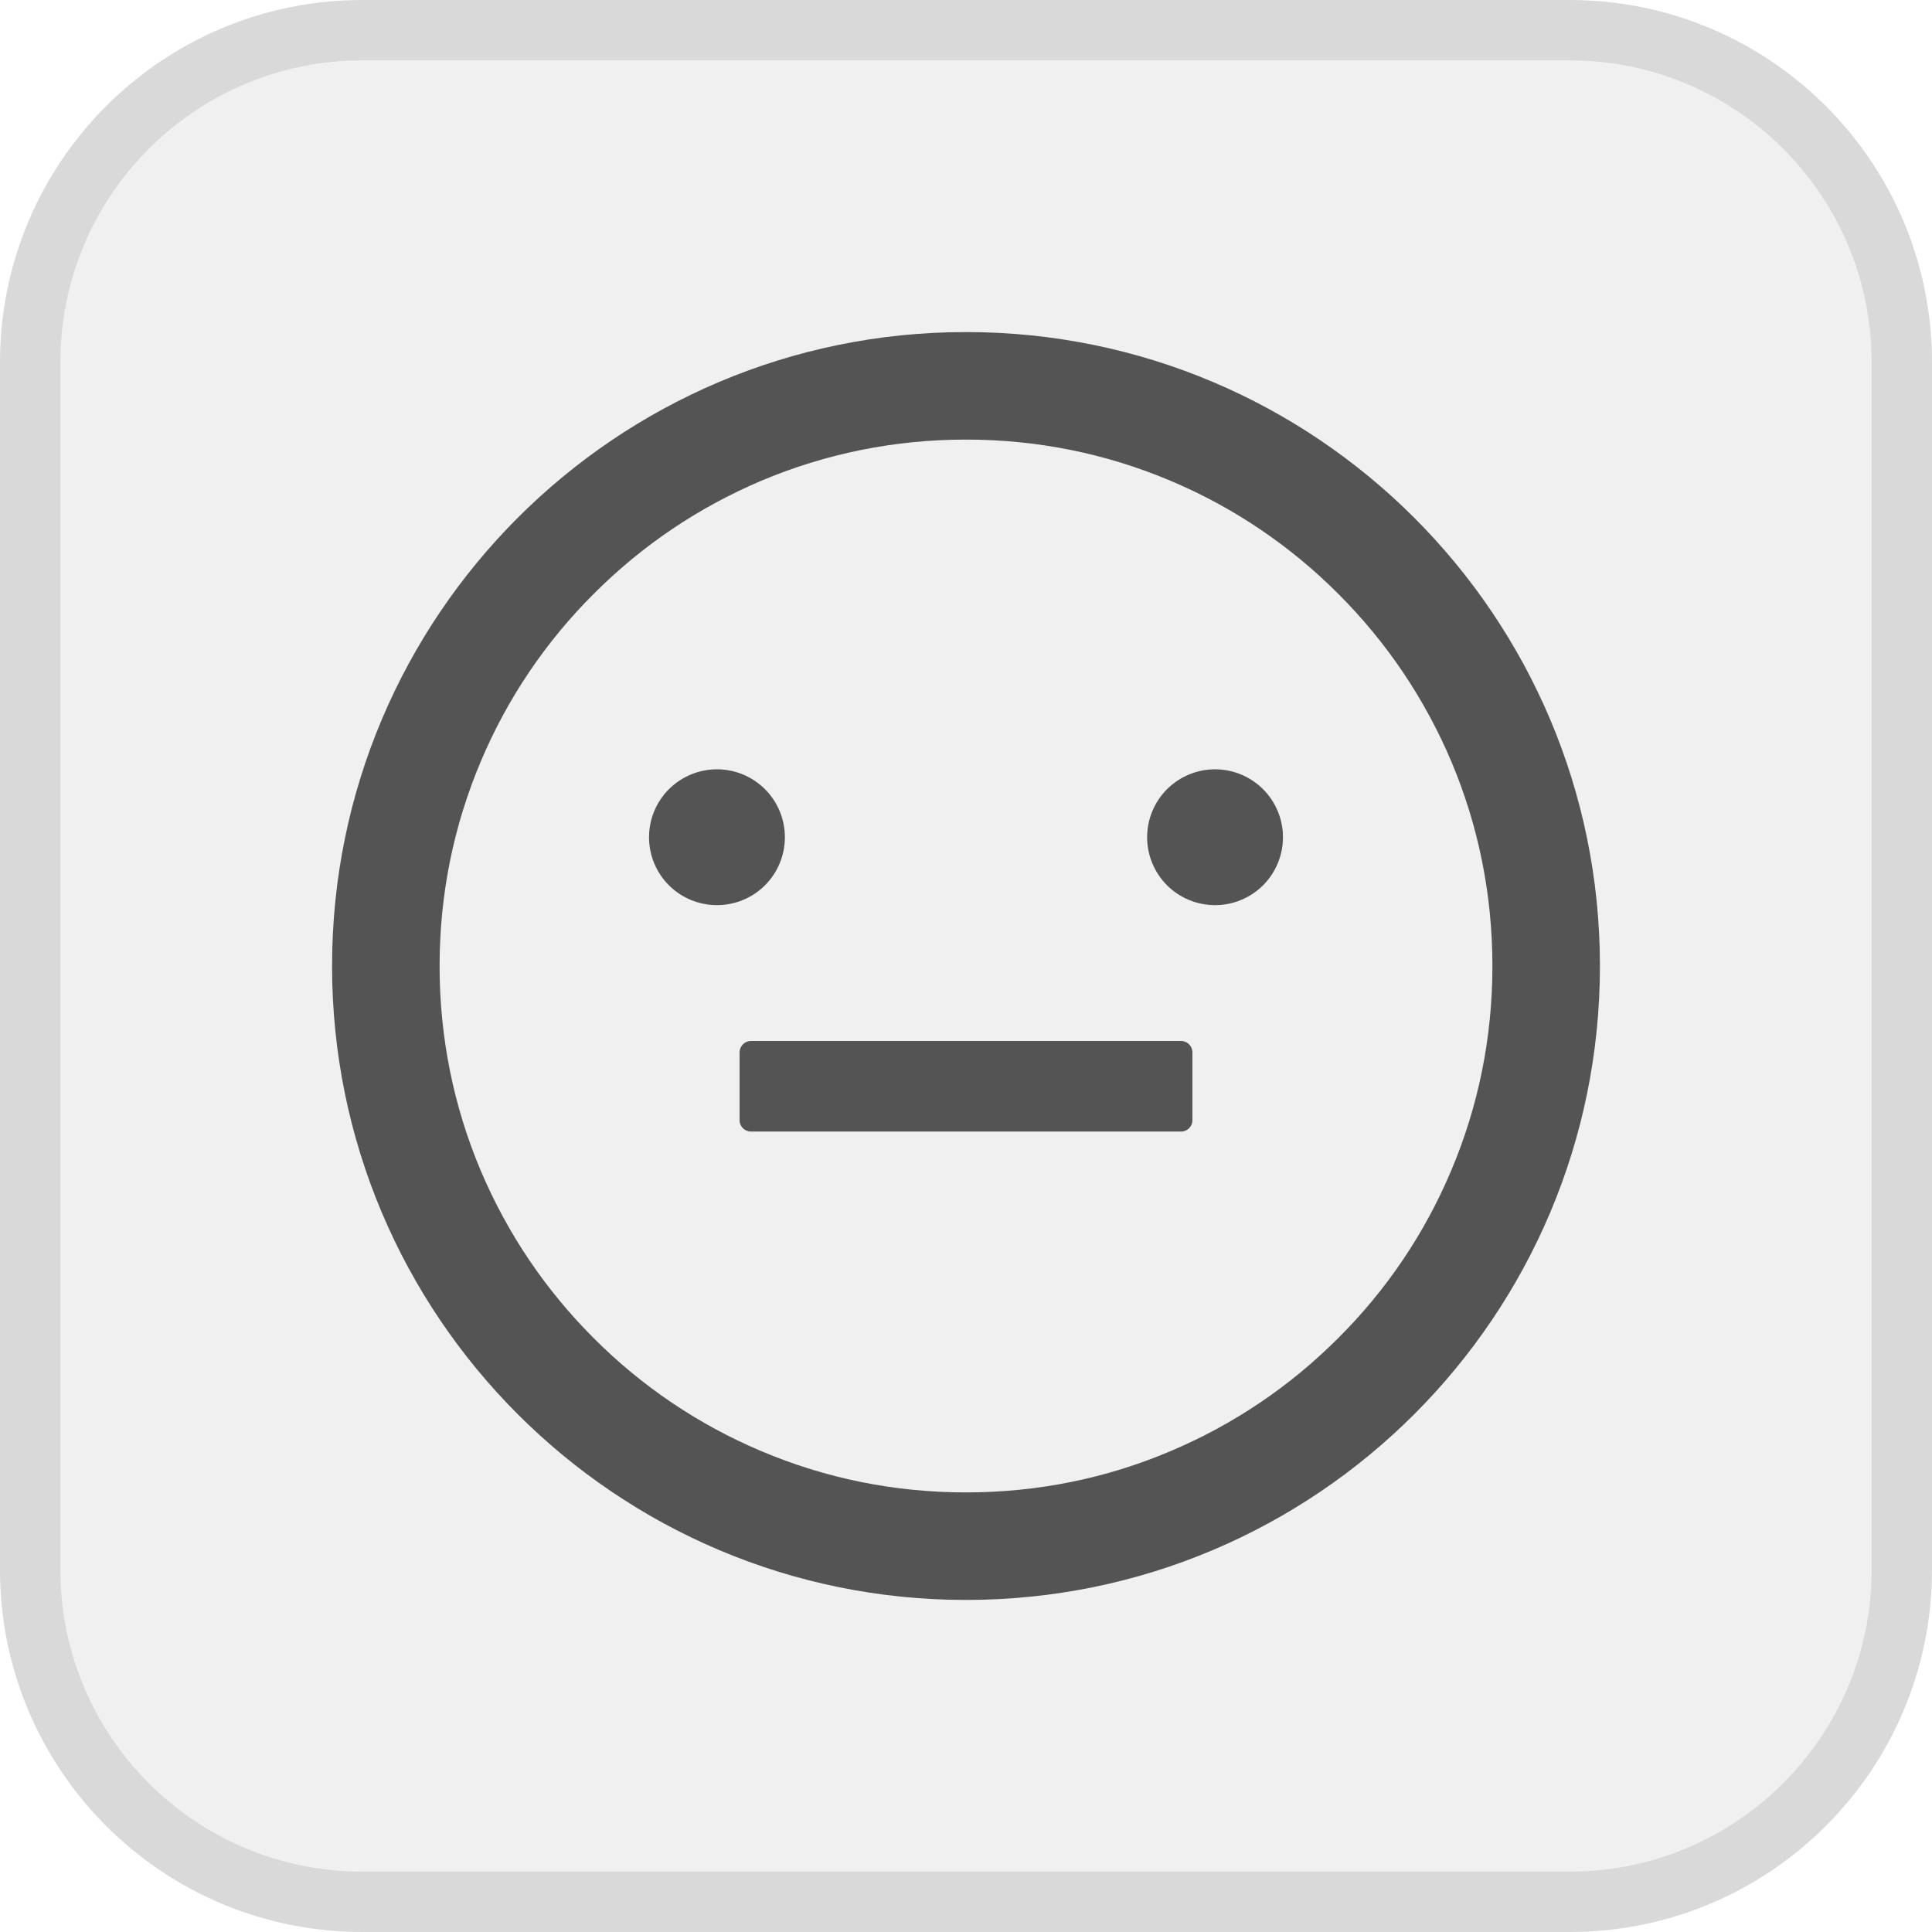
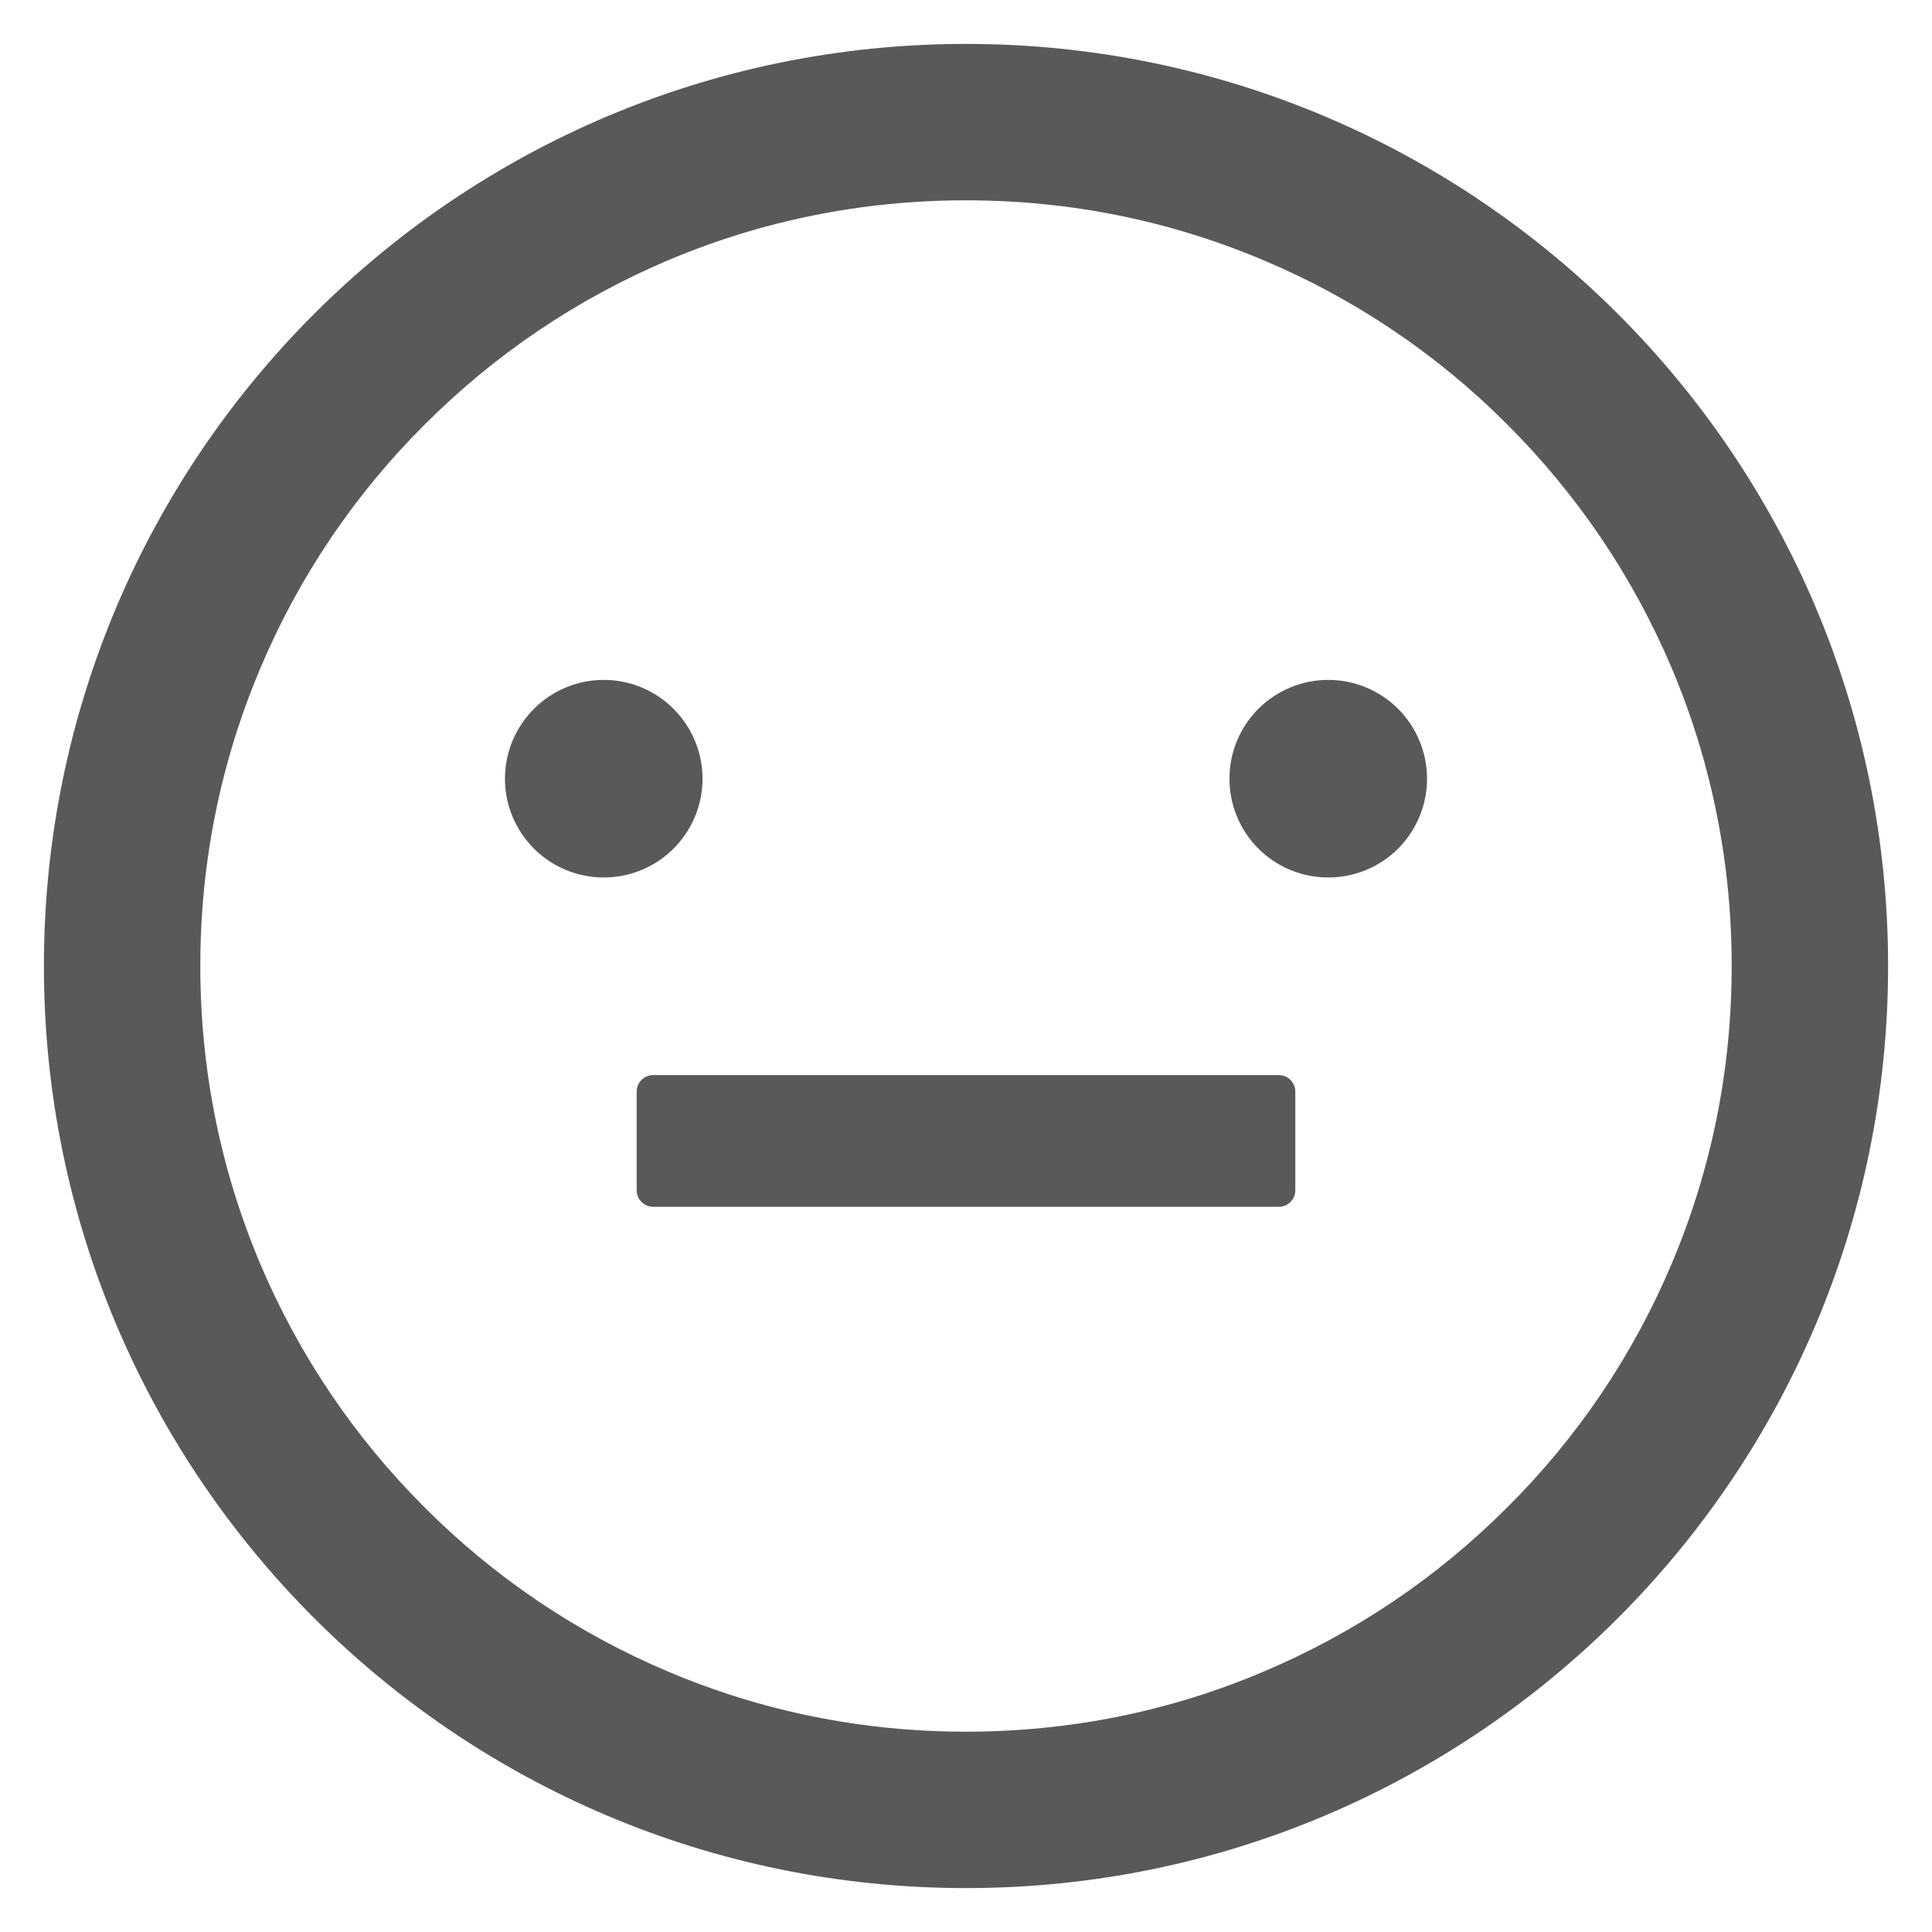
- <svg xmlns="http://www.w3.org/2000/svg" width="32" height="32" viewBox="0 0 32 32" fill="none">
-   <rect x="0.5" y="0.5" width="31" height="31" rx="5.5" fill="black" fill-opacity="0.06" />
-   <rect x="0.5" y="0.5" width="31" height="31" rx="5.5" stroke="#D9D9D9" />
-   <path d="M10.75 13.867C10.75 14.166 10.868 14.452 11.079 14.663C11.29 14.874 11.577 14.992 11.875 14.992C12.173 14.992 12.46 14.874 12.671 14.663C12.882 14.452 13 14.166 13 13.867C13 13.569 12.882 13.283 12.671 13.072C12.46 12.861 12.173 12.742 11.875 12.742C11.577 12.742 11.29 12.861 11.079 13.072C10.868 13.283 10.75 13.569 10.75 13.867ZM19 13.867C19 14.166 19.119 14.452 19.329 14.663C19.541 14.874 19.827 14.992 20.125 14.992C20.423 14.992 20.709 14.874 20.921 14.663C21.131 14.452 21.25 14.166 21.25 13.867C21.25 13.569 21.131 13.283 20.921 13.072C20.709 12.861 20.423 12.742 20.125 12.742C19.827 12.742 19.541 12.861 19.329 13.072C19.119 13.283 19 13.569 19 13.867ZM16 5.5C10.202 5.5 5.5 10.202 5.5 16C5.5 21.798 10.202 26.5 16 26.5C21.798 26.5 26.5 21.798 26.5 16C26.5 10.202 21.798 5.5 16 5.5ZM22.164 22.164C21.363 22.966 20.43 23.594 19.391 24.034C18.32 24.489 17.179 24.719 16 24.719C14.821 24.719 13.68 24.489 12.606 24.034C11.569 23.596 10.628 22.961 9.834 22.164C9.032 21.363 8.404 20.43 7.963 19.391C7.511 18.32 7.281 17.179 7.281 16C7.281 14.821 7.511 13.68 7.966 12.606C8.403 11.569 9.039 10.628 9.836 9.834C10.637 9.032 11.57 8.404 12.609 7.963C13.68 7.511 14.821 7.281 16 7.281C17.179 7.281 18.32 7.511 19.394 7.966C20.43 8.403 21.372 9.039 22.166 9.836C22.968 10.637 23.596 11.57 24.037 12.609C24.489 13.68 24.719 14.821 24.719 16C24.719 17.179 24.489 18.32 24.034 19.394C23.597 20.43 22.962 21.371 22.164 22.164ZM19.562 17.242H12.438C12.334 17.242 12.25 17.327 12.25 17.43V18.555C12.25 18.658 12.334 18.742 12.438 18.742H19.562C19.666 18.742 19.75 18.658 19.75 18.555V17.43C19.75 17.327 19.666 17.242 19.562 17.242Z" fill="black" fill-opacity="0.65" />
+ <svg xmlns="http://www.w3.org/2000/svg" width="22" height="22" viewBox="0 0 22 22" fill="none">
+   <path d="M5.75 8.867C5.75 9.166 5.869 9.452 6.08 9.663C6.29 9.874 6.577 9.992 6.875 9.992C7.173 9.992 7.46 9.874 7.67 9.663C7.881 9.452 8 9.166 8 8.867C8 8.569 7.881 8.283 7.67 8.072C7.46 7.861 7.173 7.742 6.875 7.742C6.577 7.742 6.29 7.861 6.08 8.072C5.869 8.283 5.75 8.569 5.75 8.867ZM14 8.867C14 9.166 14.118 9.452 14.329 9.663C14.54 9.874 14.827 9.992 15.125 9.992C15.423 9.992 15.71 9.874 15.921 9.663C16.131 9.452 16.25 9.166 16.25 8.867C16.25 8.569 16.131 8.283 15.921 8.072C15.71 7.861 15.423 7.742 15.125 7.742C14.827 7.742 14.54 7.861 14.329 8.072C14.118 8.283 14 8.569 14 8.867ZM11 0.5C5.202 0.5 0.5 5.202 0.5 11C0.5 16.798 5.202 21.5 11 21.5C16.798 21.5 21.5 16.798 21.5 11C21.5 5.202 16.798 0.5 11 0.5ZM17.164 17.164C16.363 17.966 15.43 18.594 14.391 19.034C13.32 19.489 12.179 19.719 11 19.719C9.821 19.719 8.68 19.489 7.606 19.034C6.57 18.596 5.628 17.961 4.834 17.164C4.032 16.363 3.404 15.43 2.963 14.391C2.511 13.32 2.281 12.179 2.281 11C2.281 9.821 2.511 8.68 2.966 7.606C3.403 6.57 4.039 5.628 4.836 4.834C5.638 4.032 6.57 3.404 7.609 2.963C8.68 2.511 9.821 2.281 11 2.281C12.179 2.281 13.32 2.511 14.394 2.966C15.431 3.403 16.372 4.039 17.166 4.836C17.968 5.638 18.596 6.57 19.037 7.609C19.489 8.68 19.719 9.821 19.719 11C19.719 12.179 19.489 13.32 19.034 14.394C18.597 15.43 17.962 16.371 17.164 17.164ZM14.562 12.242H7.438C7.334 12.242 7.25 12.327 7.25 12.43V13.555C7.25 13.658 7.334 13.742 7.438 13.742H14.562C14.666 13.742 14.75 13.658 14.75 13.555V12.43C14.75 12.327 14.666 12.242 14.562 12.242Z" fill="black" fill-opacity="0.65" />
</svg>
